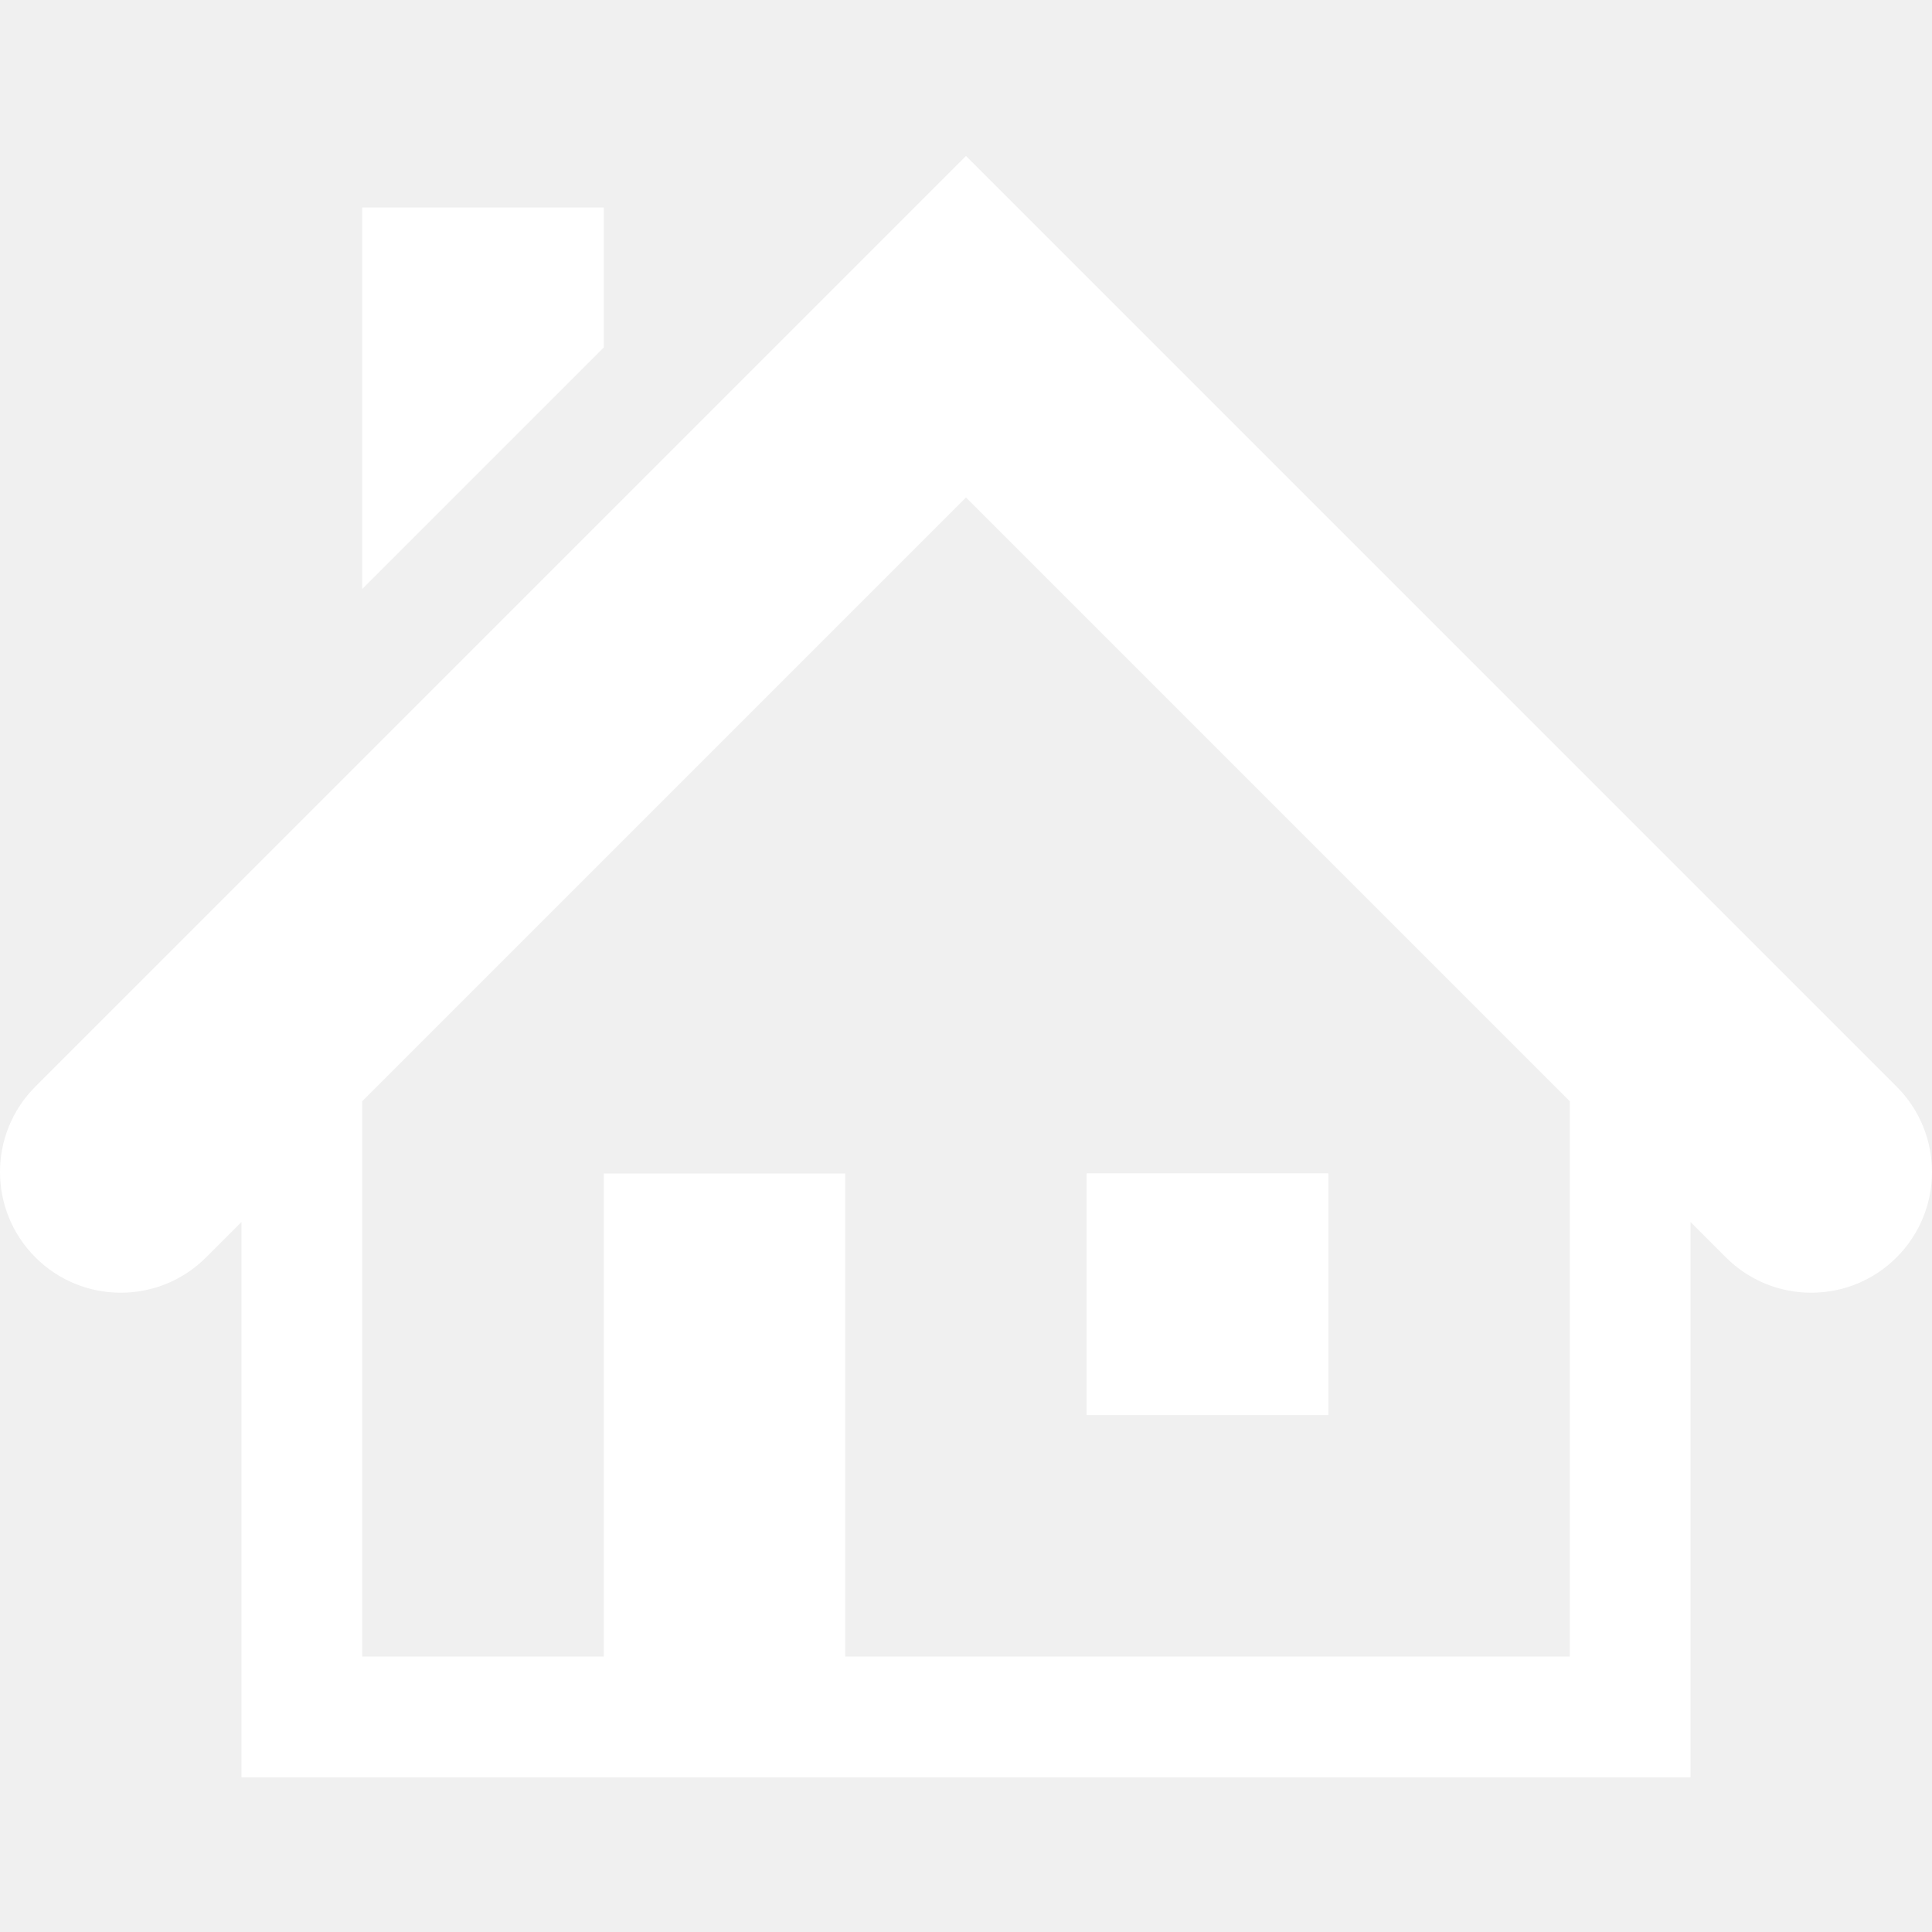
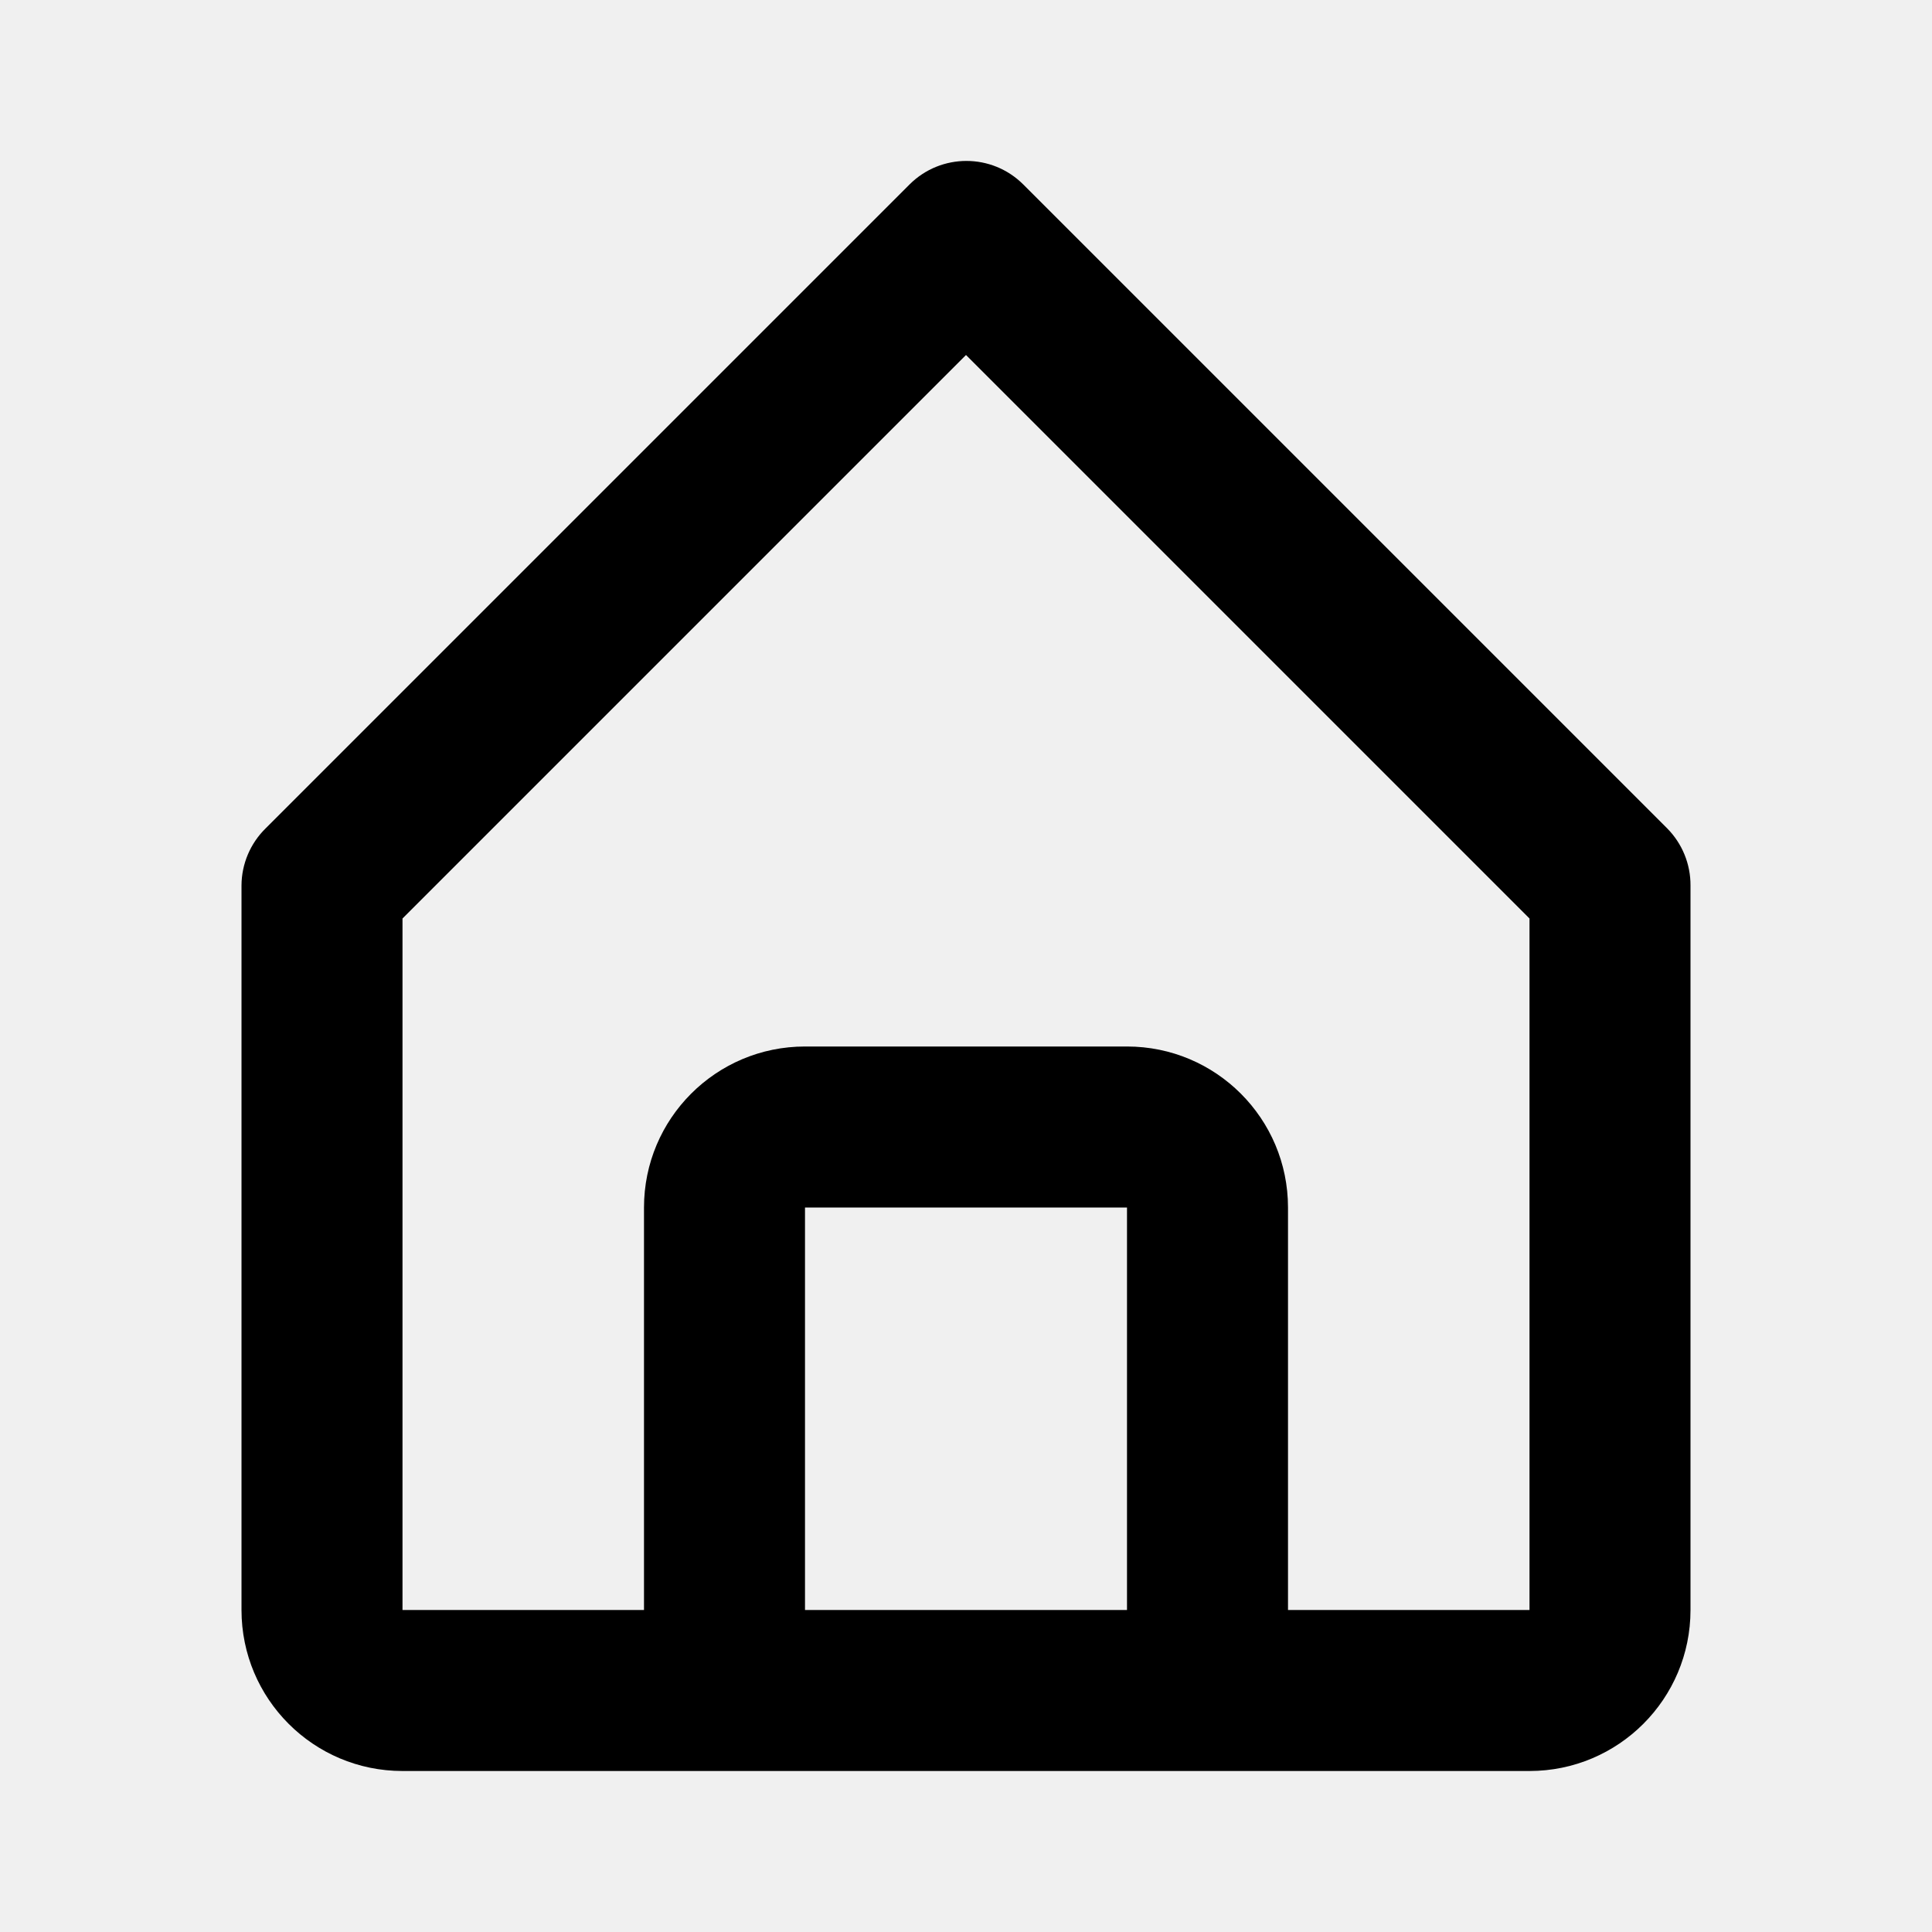
- <svg xmlns="http://www.w3.org/2000/svg" version="1.1" id="Layer_1" x="0px" y="0px" width="512px" height="512px" viewBox="0 0 512 512" enable-background="new 0 0 512 512" xml:space="preserve">
-   <g>
-     <path fill="white" d="M502.625,287.959L256,41.334L9.375,287.959c-12.5,12.5-12.5,32.75,0,45.25s32.75,12.5,45.25,0L64,323.834v114.75V471h32   h320h32v-32.416v-114.75l9.375,9.375c6.25,6.25,14.438,9.375,22.625,9.375s16.375-3.125,22.625-9.375   C515.125,320.709,515.125,300.459,502.625,287.959z M416,439H224V311h-64v128H96V291.834l160-160l160,160V439z" />
-     <rect fill="white" x="288" y="311" width="64" height="64" />
-   </g>
-   <rect fill="white" x="288" y="311" width="64" height="64" />
-   <polygon fill="white" points="160,92.084 160,55 96,55 96,156.084 " />
+ <svg xmlns="http://www.w3.org/2000/svg" viewBox="0 0 24 24" width="24" height="24">
+   <path d="M5 22h14a2 2 0 0 0 2-2v-9a1 1 0 0 0-.29-.71l-8-8a1 1 0 0 0-1.41 0l-8 8A1 1 0 0 0 3 11v9a2 2 0 0 0 2 2zm5-2v-5h4v5zm-5-8.59 7-7 7 7V20h-3v-5a2 2 0 0 0-2-2h-4a2 2 0 0 0-2 2v5H5z" />
</svg>
